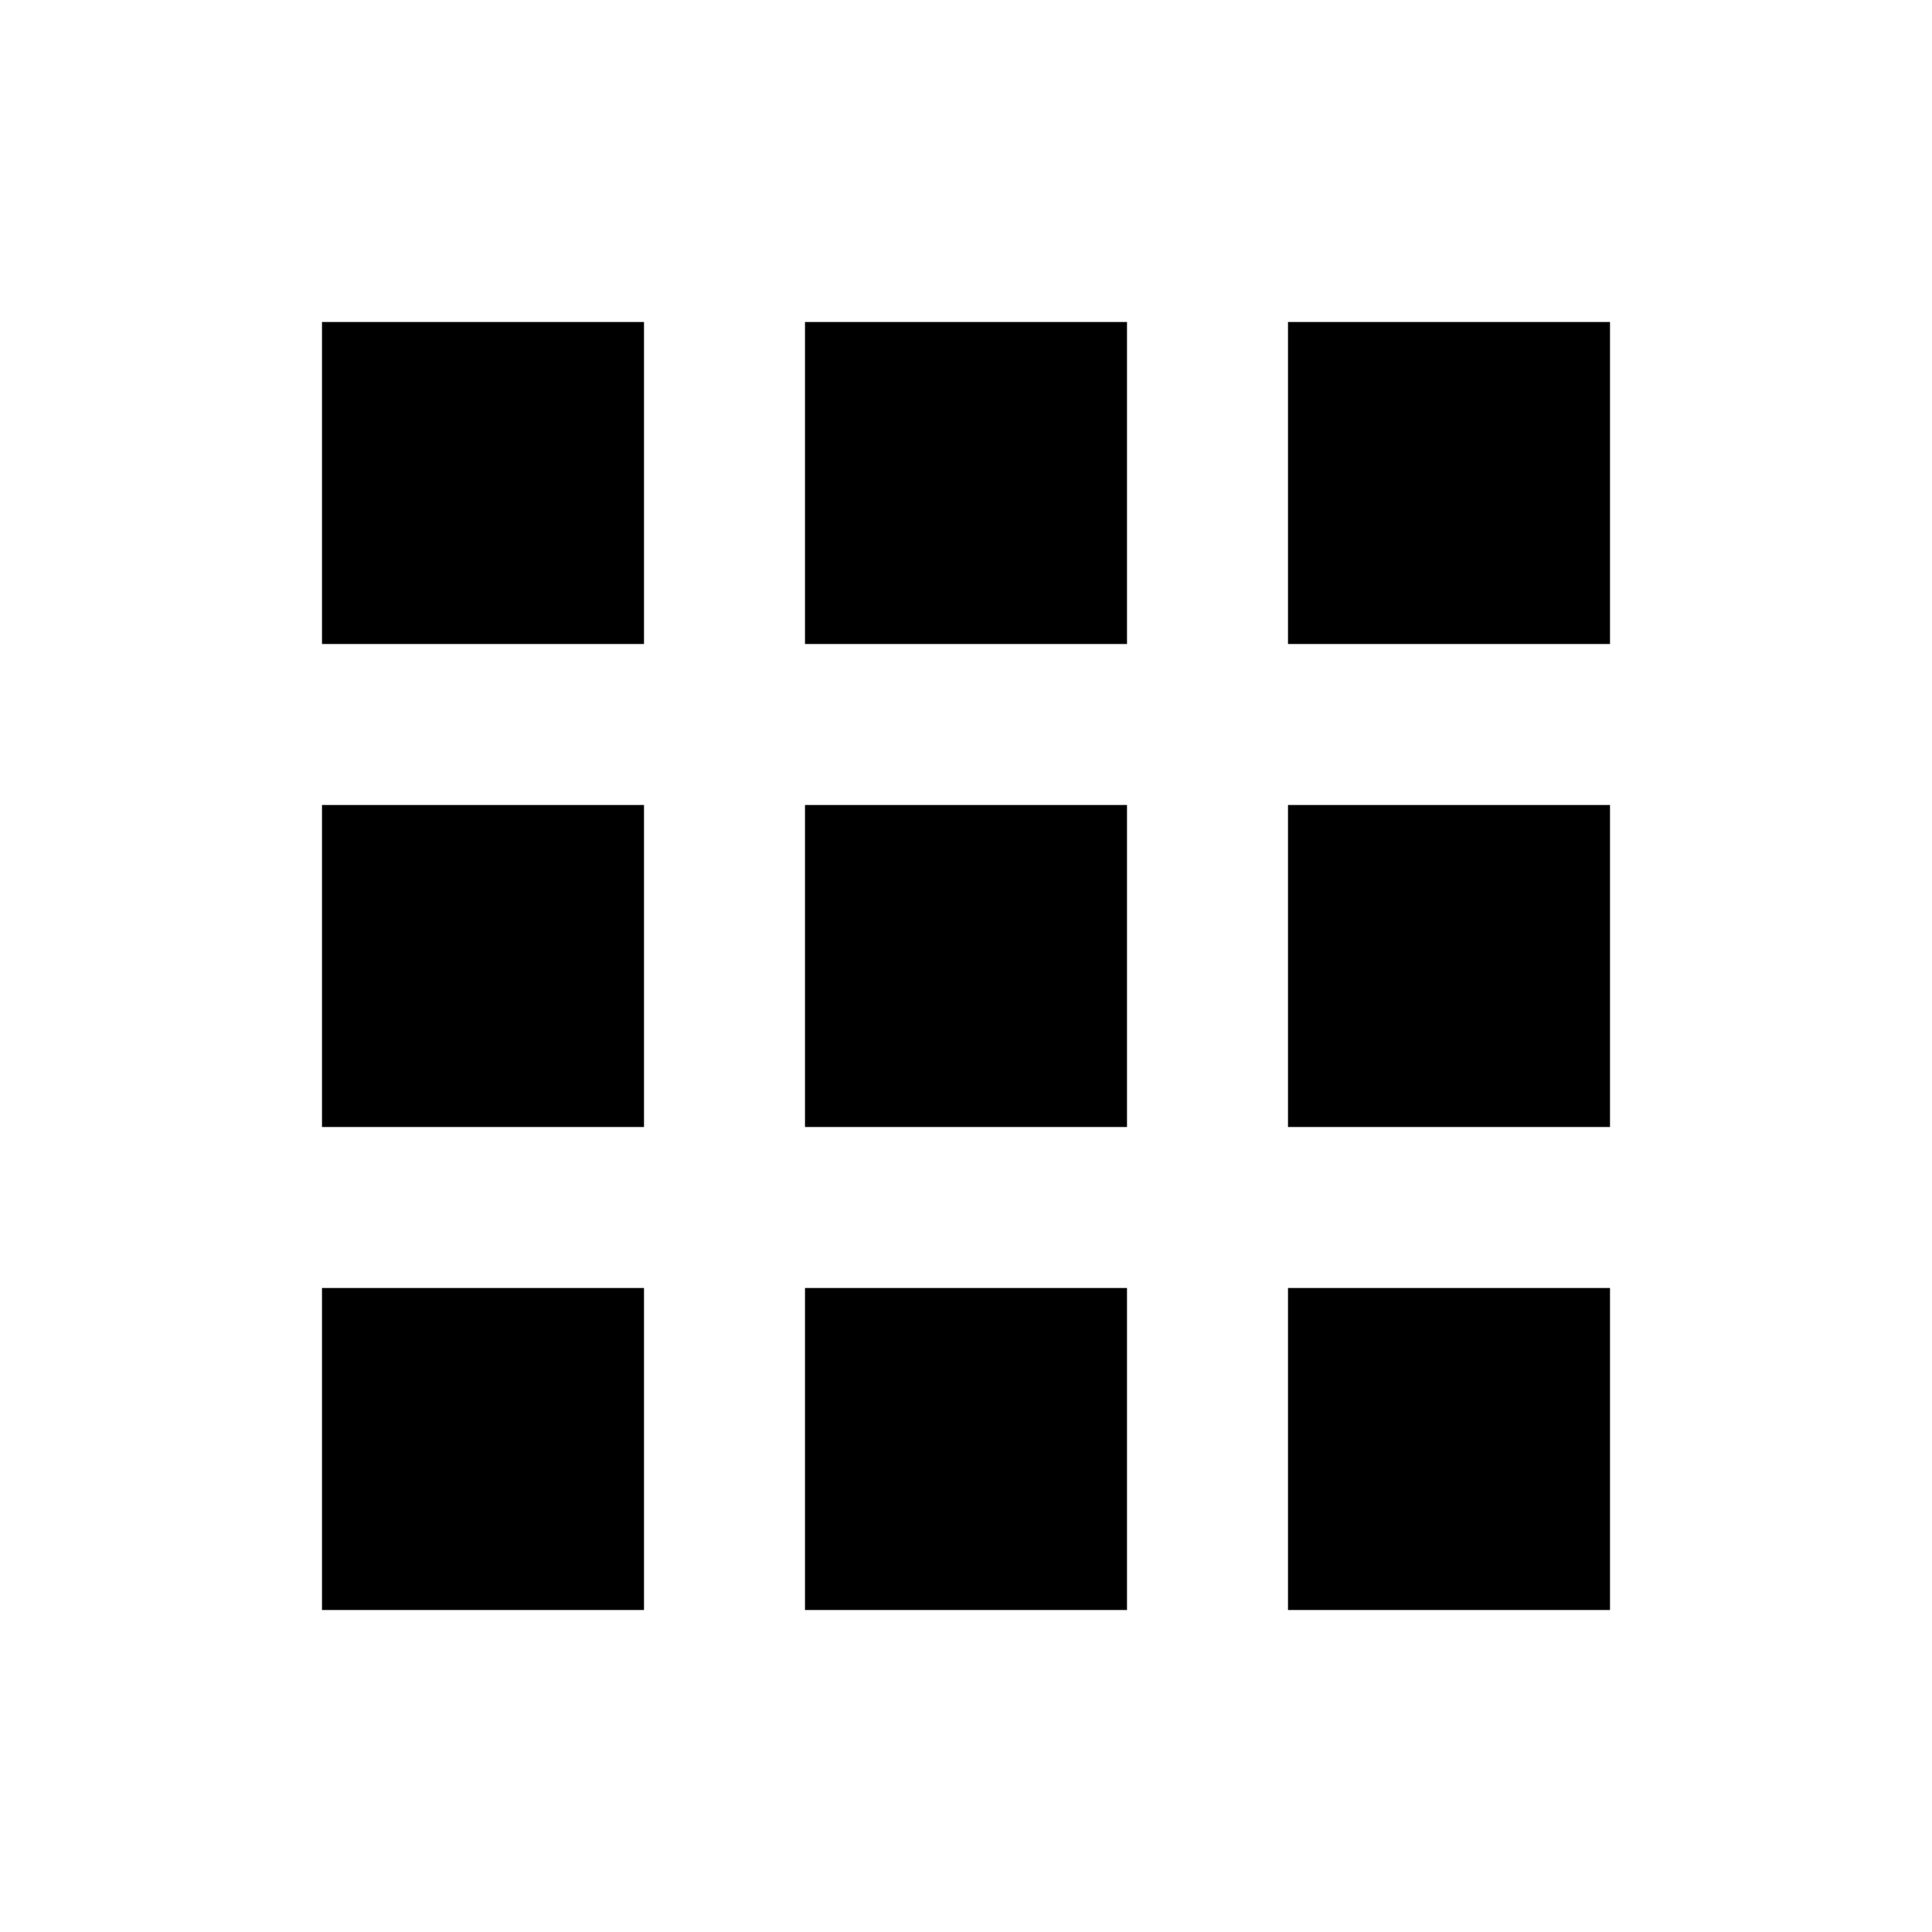
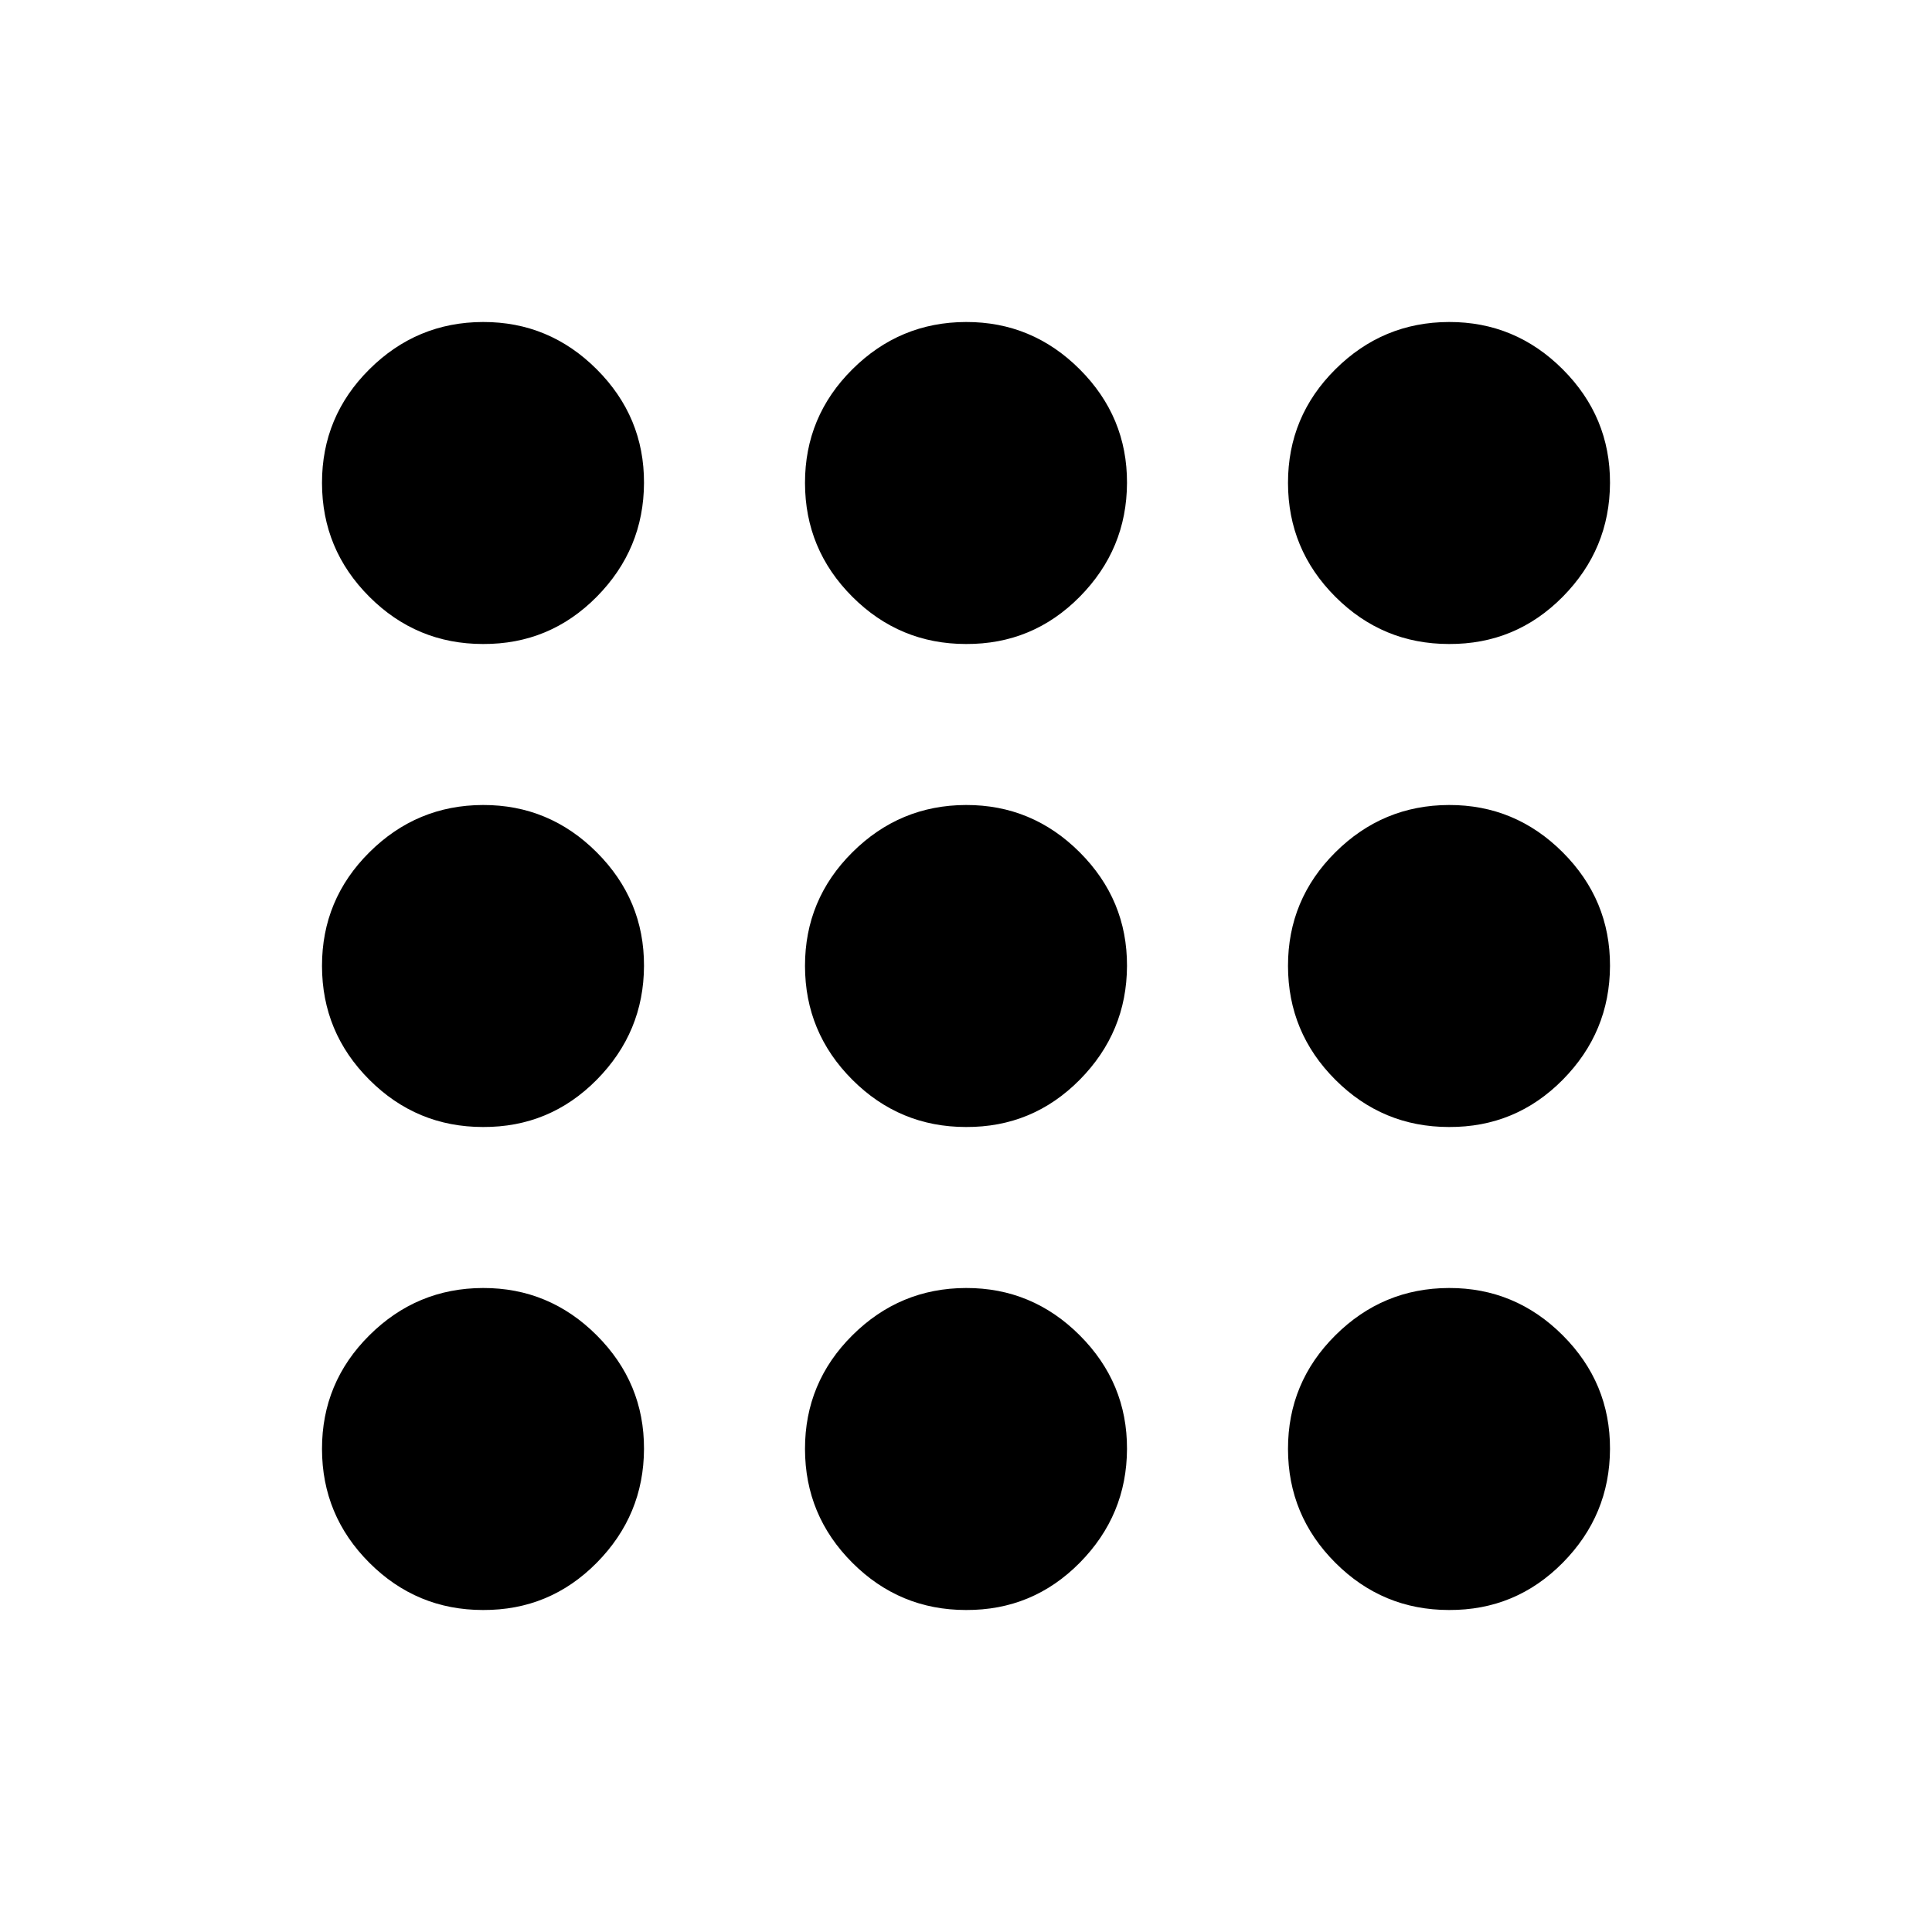
- <svg xmlns="http://www.w3.org/2000/svg" height="24px" viewBox="0 0 24 24" width="24px">
-   <path d="M0 0h24v24H0V0z" fill="none" />
-   <path d="M4 8h4V4H4v4zm6 12h4v-4h-4v4zm-6 0h4v-4H4v4zm0-6h4v-4H4v4zm6 0h4v-4h-4v4zm6-10v4h4V4h-4zm-6 4h4V4h-4v4zm6 6h4v-4h-4v4zm0 6h4v-4h-4v4z" />
+ <svg xmlns="http://www.w3.org/2000/svg" width="20" height="20" viewBox="0 0 24 24">
+   <path d="M6 20q-.825 0-1.412-.587T4 18t.588-1.412T6 16t1.413.588T8 18t-.587 1.413T6 20m6 0q-.825 0-1.412-.587T10 18t.588-1.412T12 16t1.413.588T14 18t-.587 1.413T12 20m6 0q-.825 0-1.412-.587T16 18t.588-1.412T18 16t1.413.588T20 18t-.587 1.413T18 20M6 14q-.825 0-1.412-.587T4 12t.588-1.412T6 10t1.413.588T8 12t-.587 1.413T6 14m6 0q-.825 0-1.412-.587T10 12t.588-1.412T12 10t1.413.588T14 12t-.587 1.413T12 14m6 0q-.825 0-1.412-.587T16 12t.588-1.412T18 10t1.413.588T20 12t-.587 1.413T18 14M6 8q-.825 0-1.412-.587T4 6t.588-1.412T6 4t1.413.588T8 6t-.587 1.413T6 8m6 0q-.825 0-1.412-.587T10 6t.588-1.412T12 4t1.413.588T14 6t-.587 1.413T12 8m6 0q-.825 0-1.412-.587T16 6t.588-1.412T18 4t1.413.588T20 6t-.587 1.413T18 8" />
</svg>
